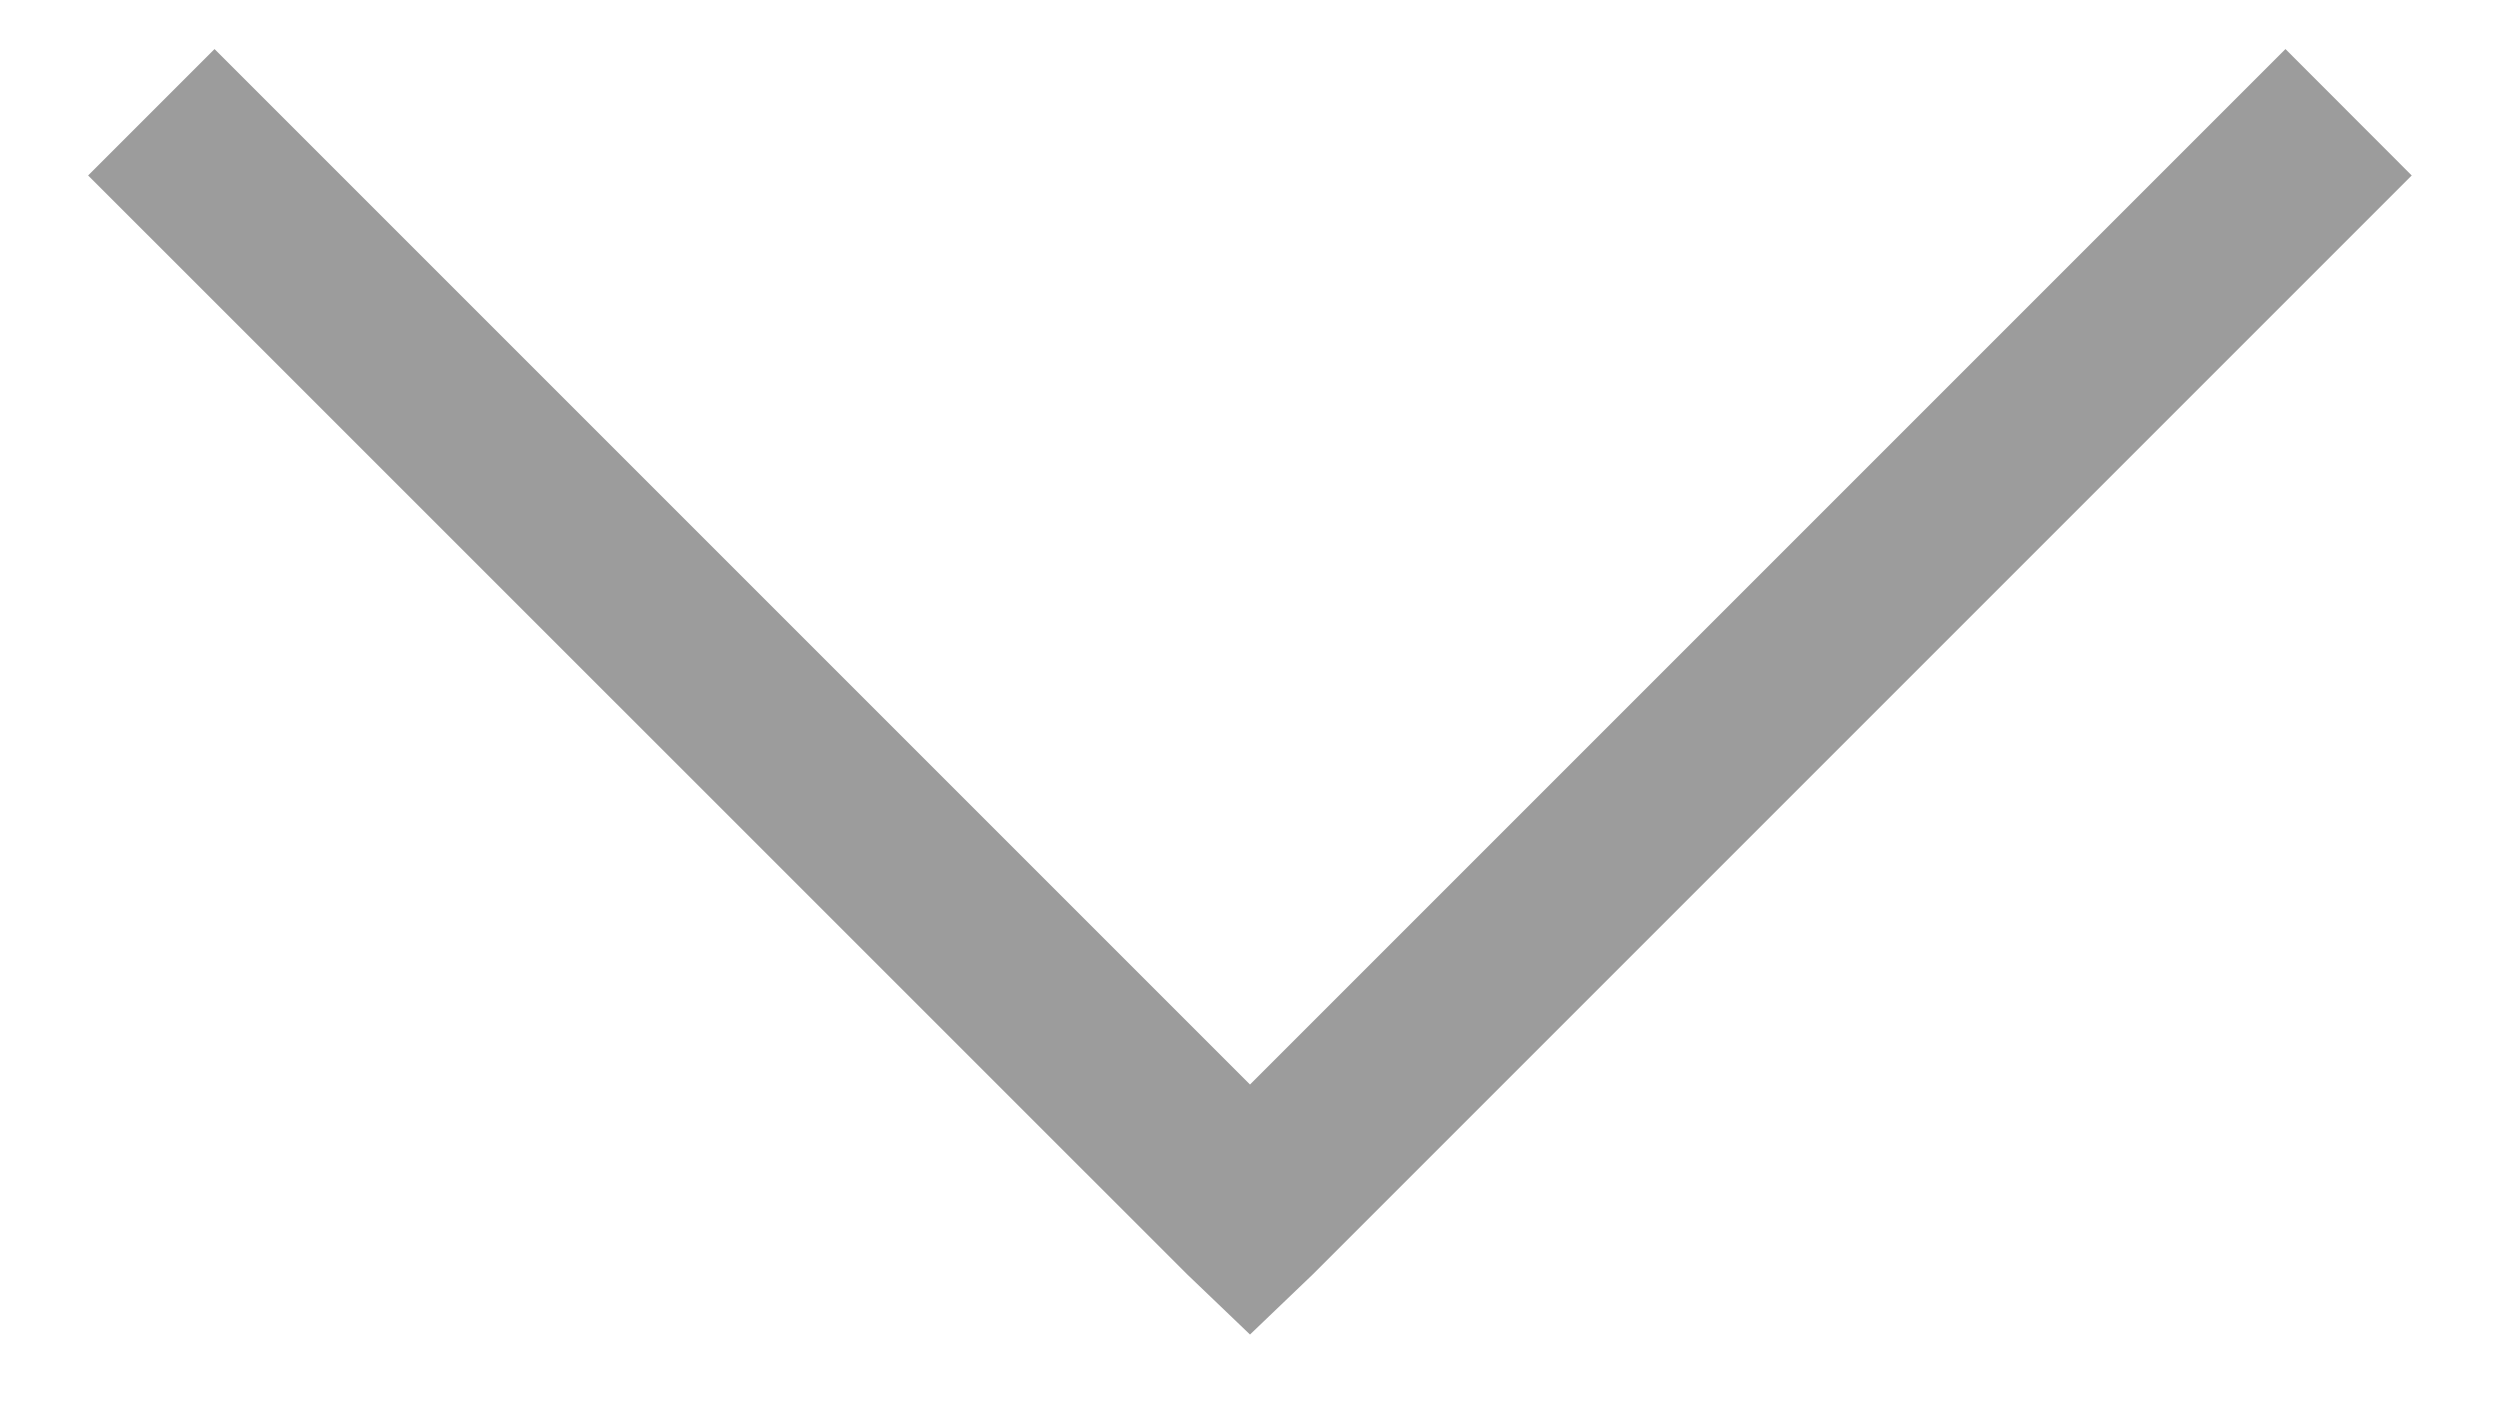
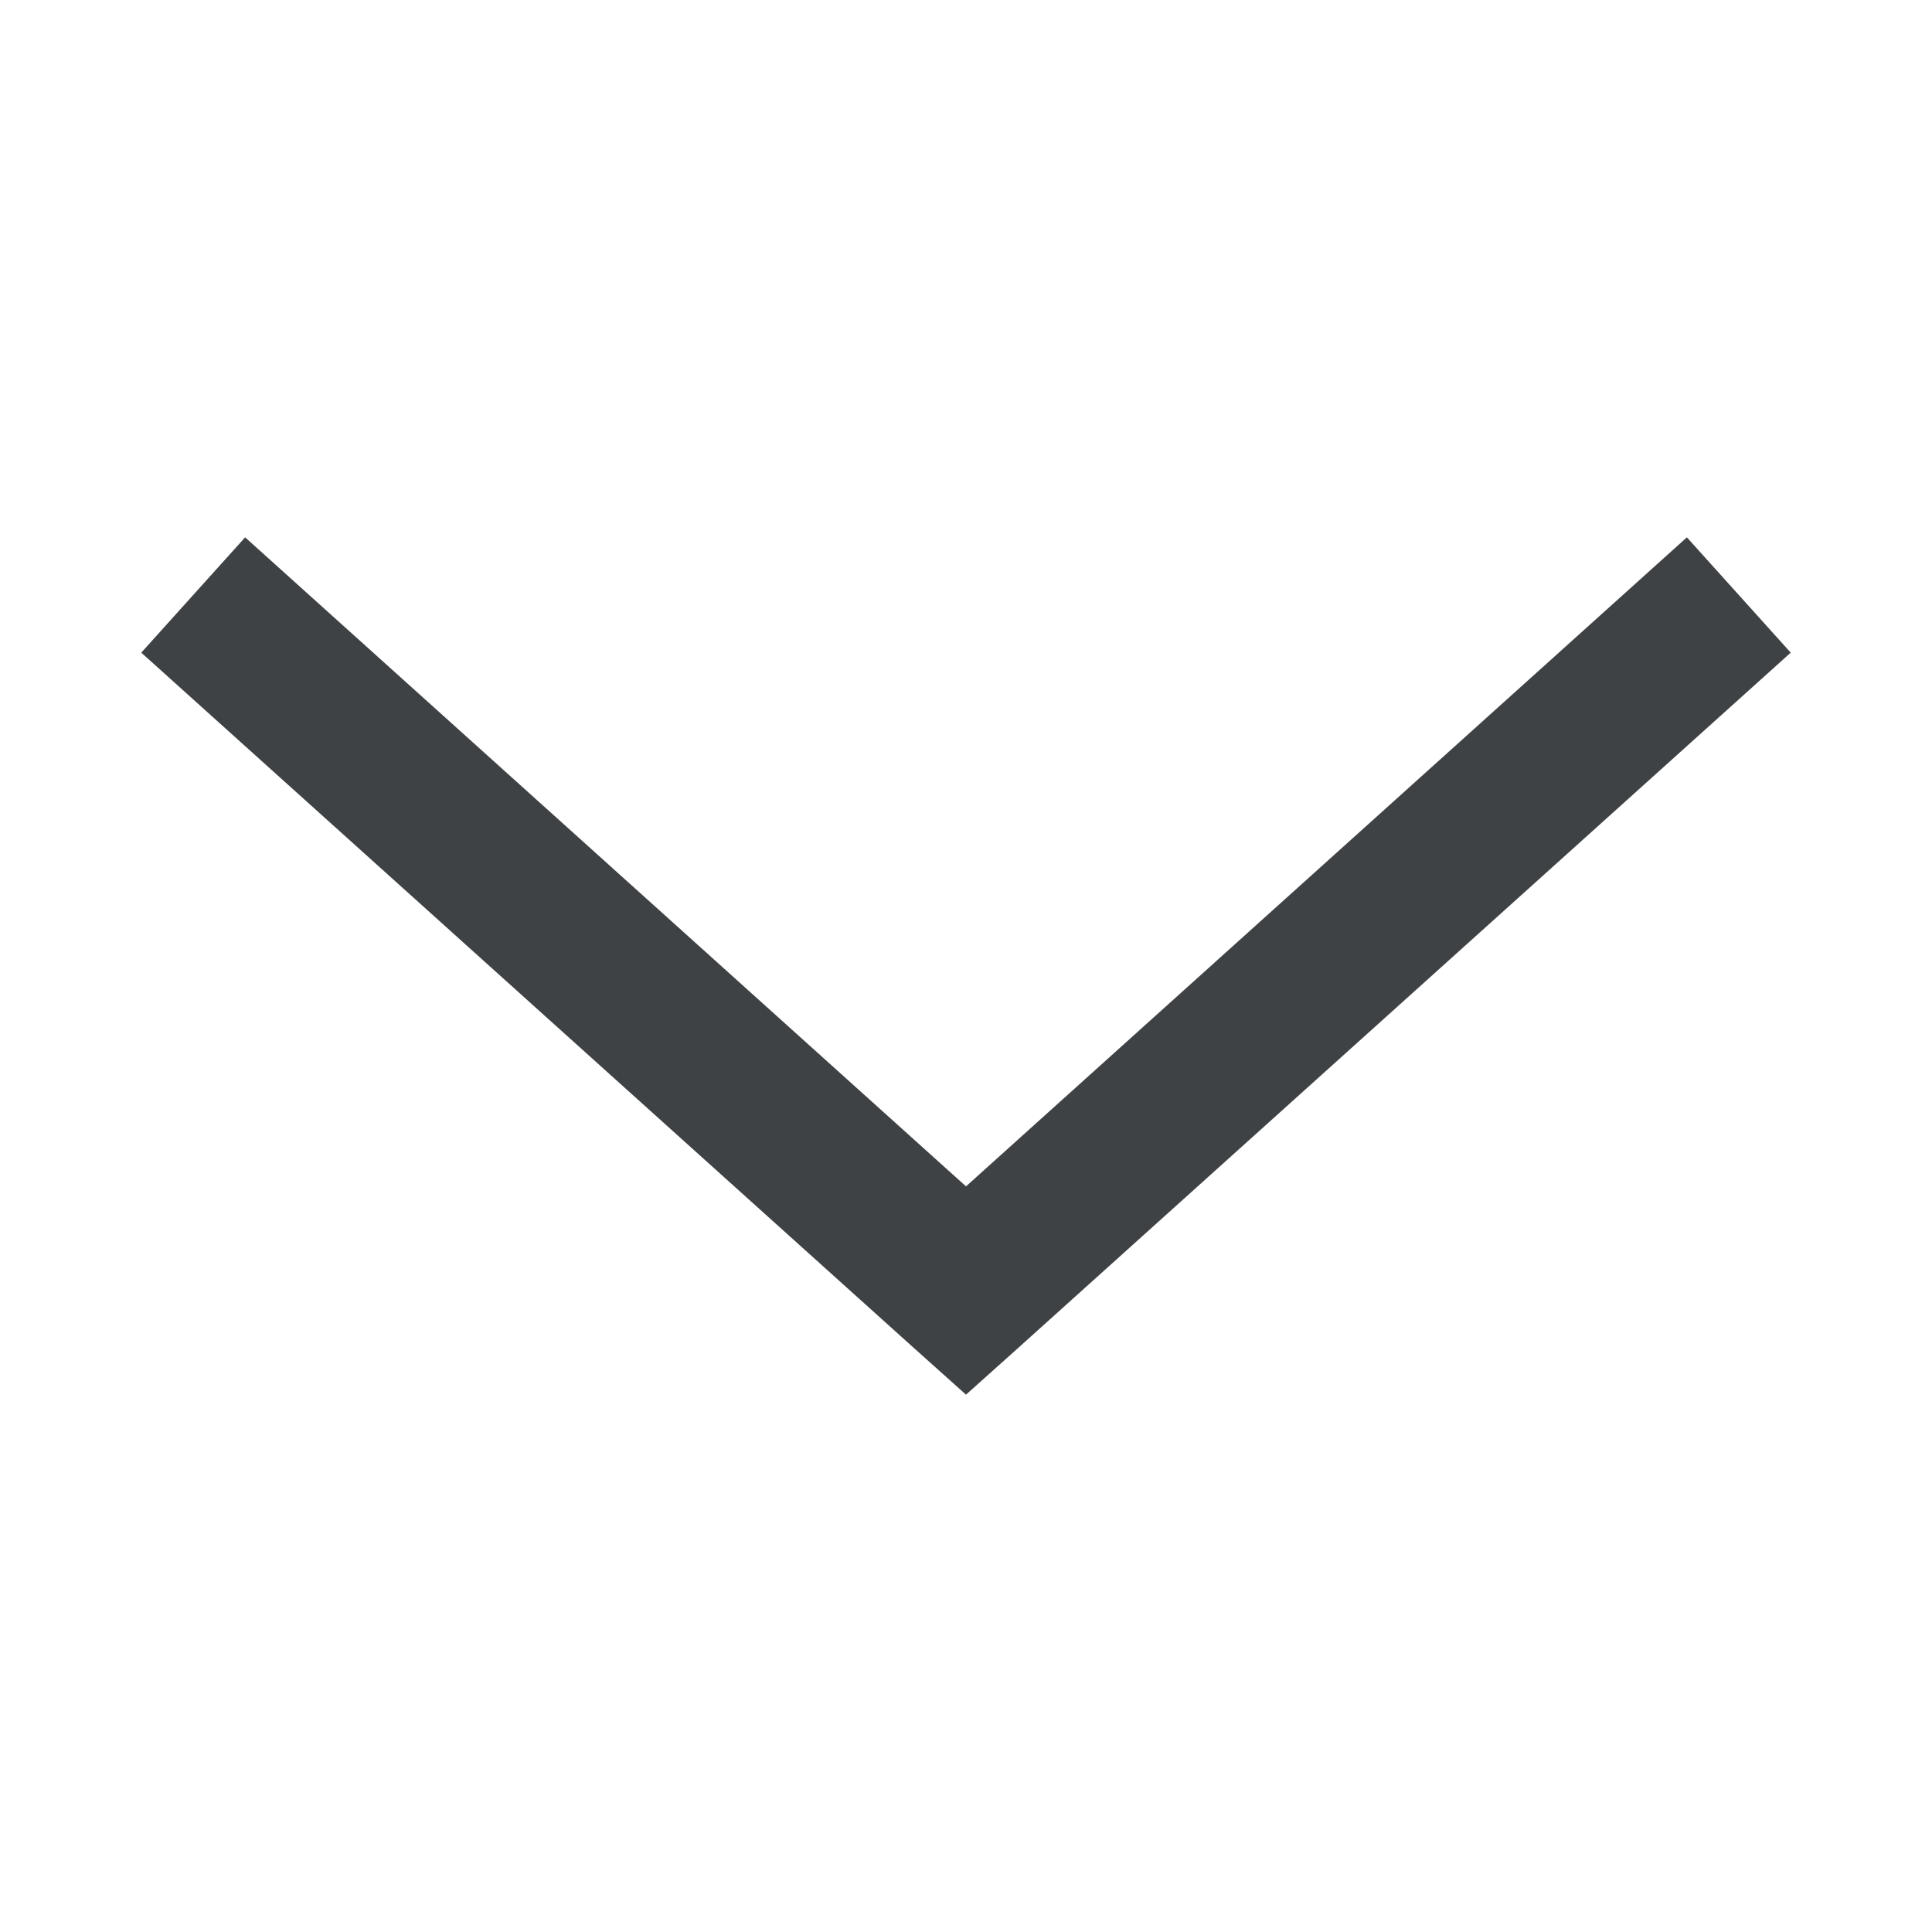
- <svg xmlns="http://www.w3.org/2000/svg" width="16" height="9" viewBox="0 0 16 9" fill="none">
-   <path d="M1.373 0.314L0.564 1.123L7.596 8.154L8 8.541L8.404 8.154L15.435 1.123L14.627 0.314L8 6.941L1.373 0.314Z" fill="#9C9C9C" />
+ <svg xmlns="http://www.w3.org/2000/svg" width="16" height="16" viewBox="0 0 16 16" fill="none">
+   <path d="M8 11.55L8.43 11.165L14.83 5.405L13.97 4.45L8 9.825L2.03 4.45L1.17 5.405L7.57 11.165L8 11.55Z" fill="#3E4244" />
</svg>
